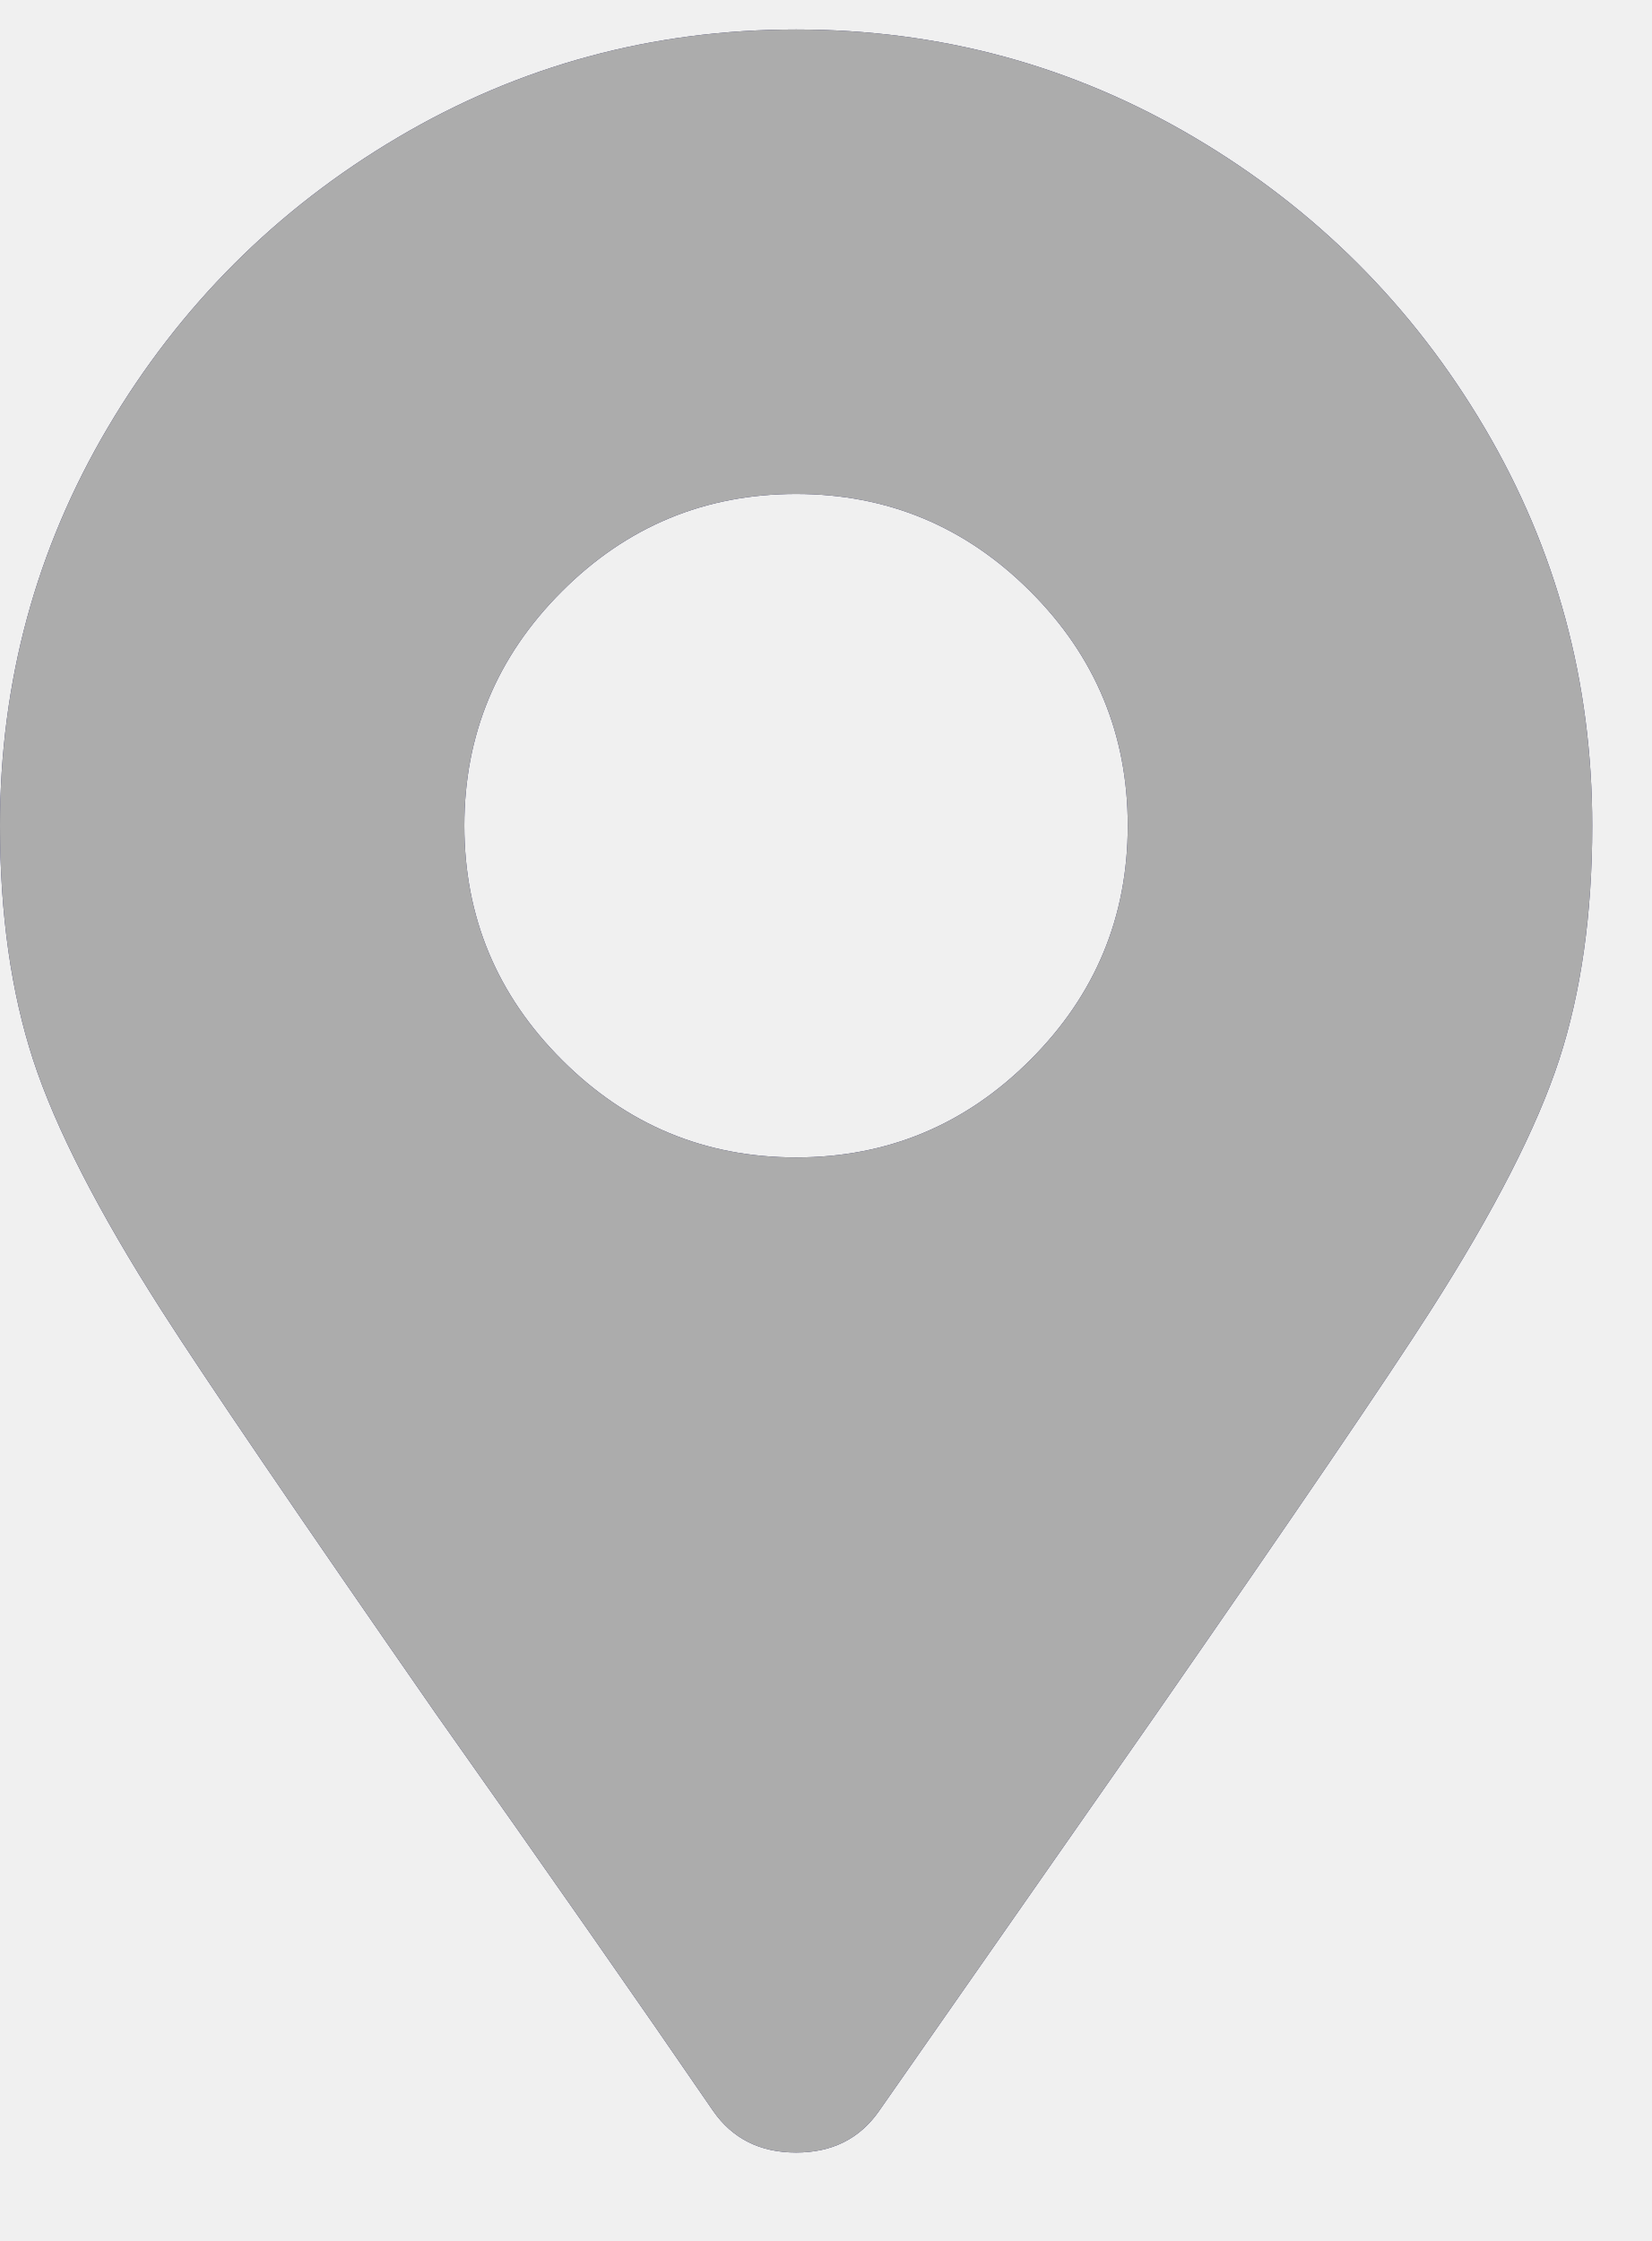
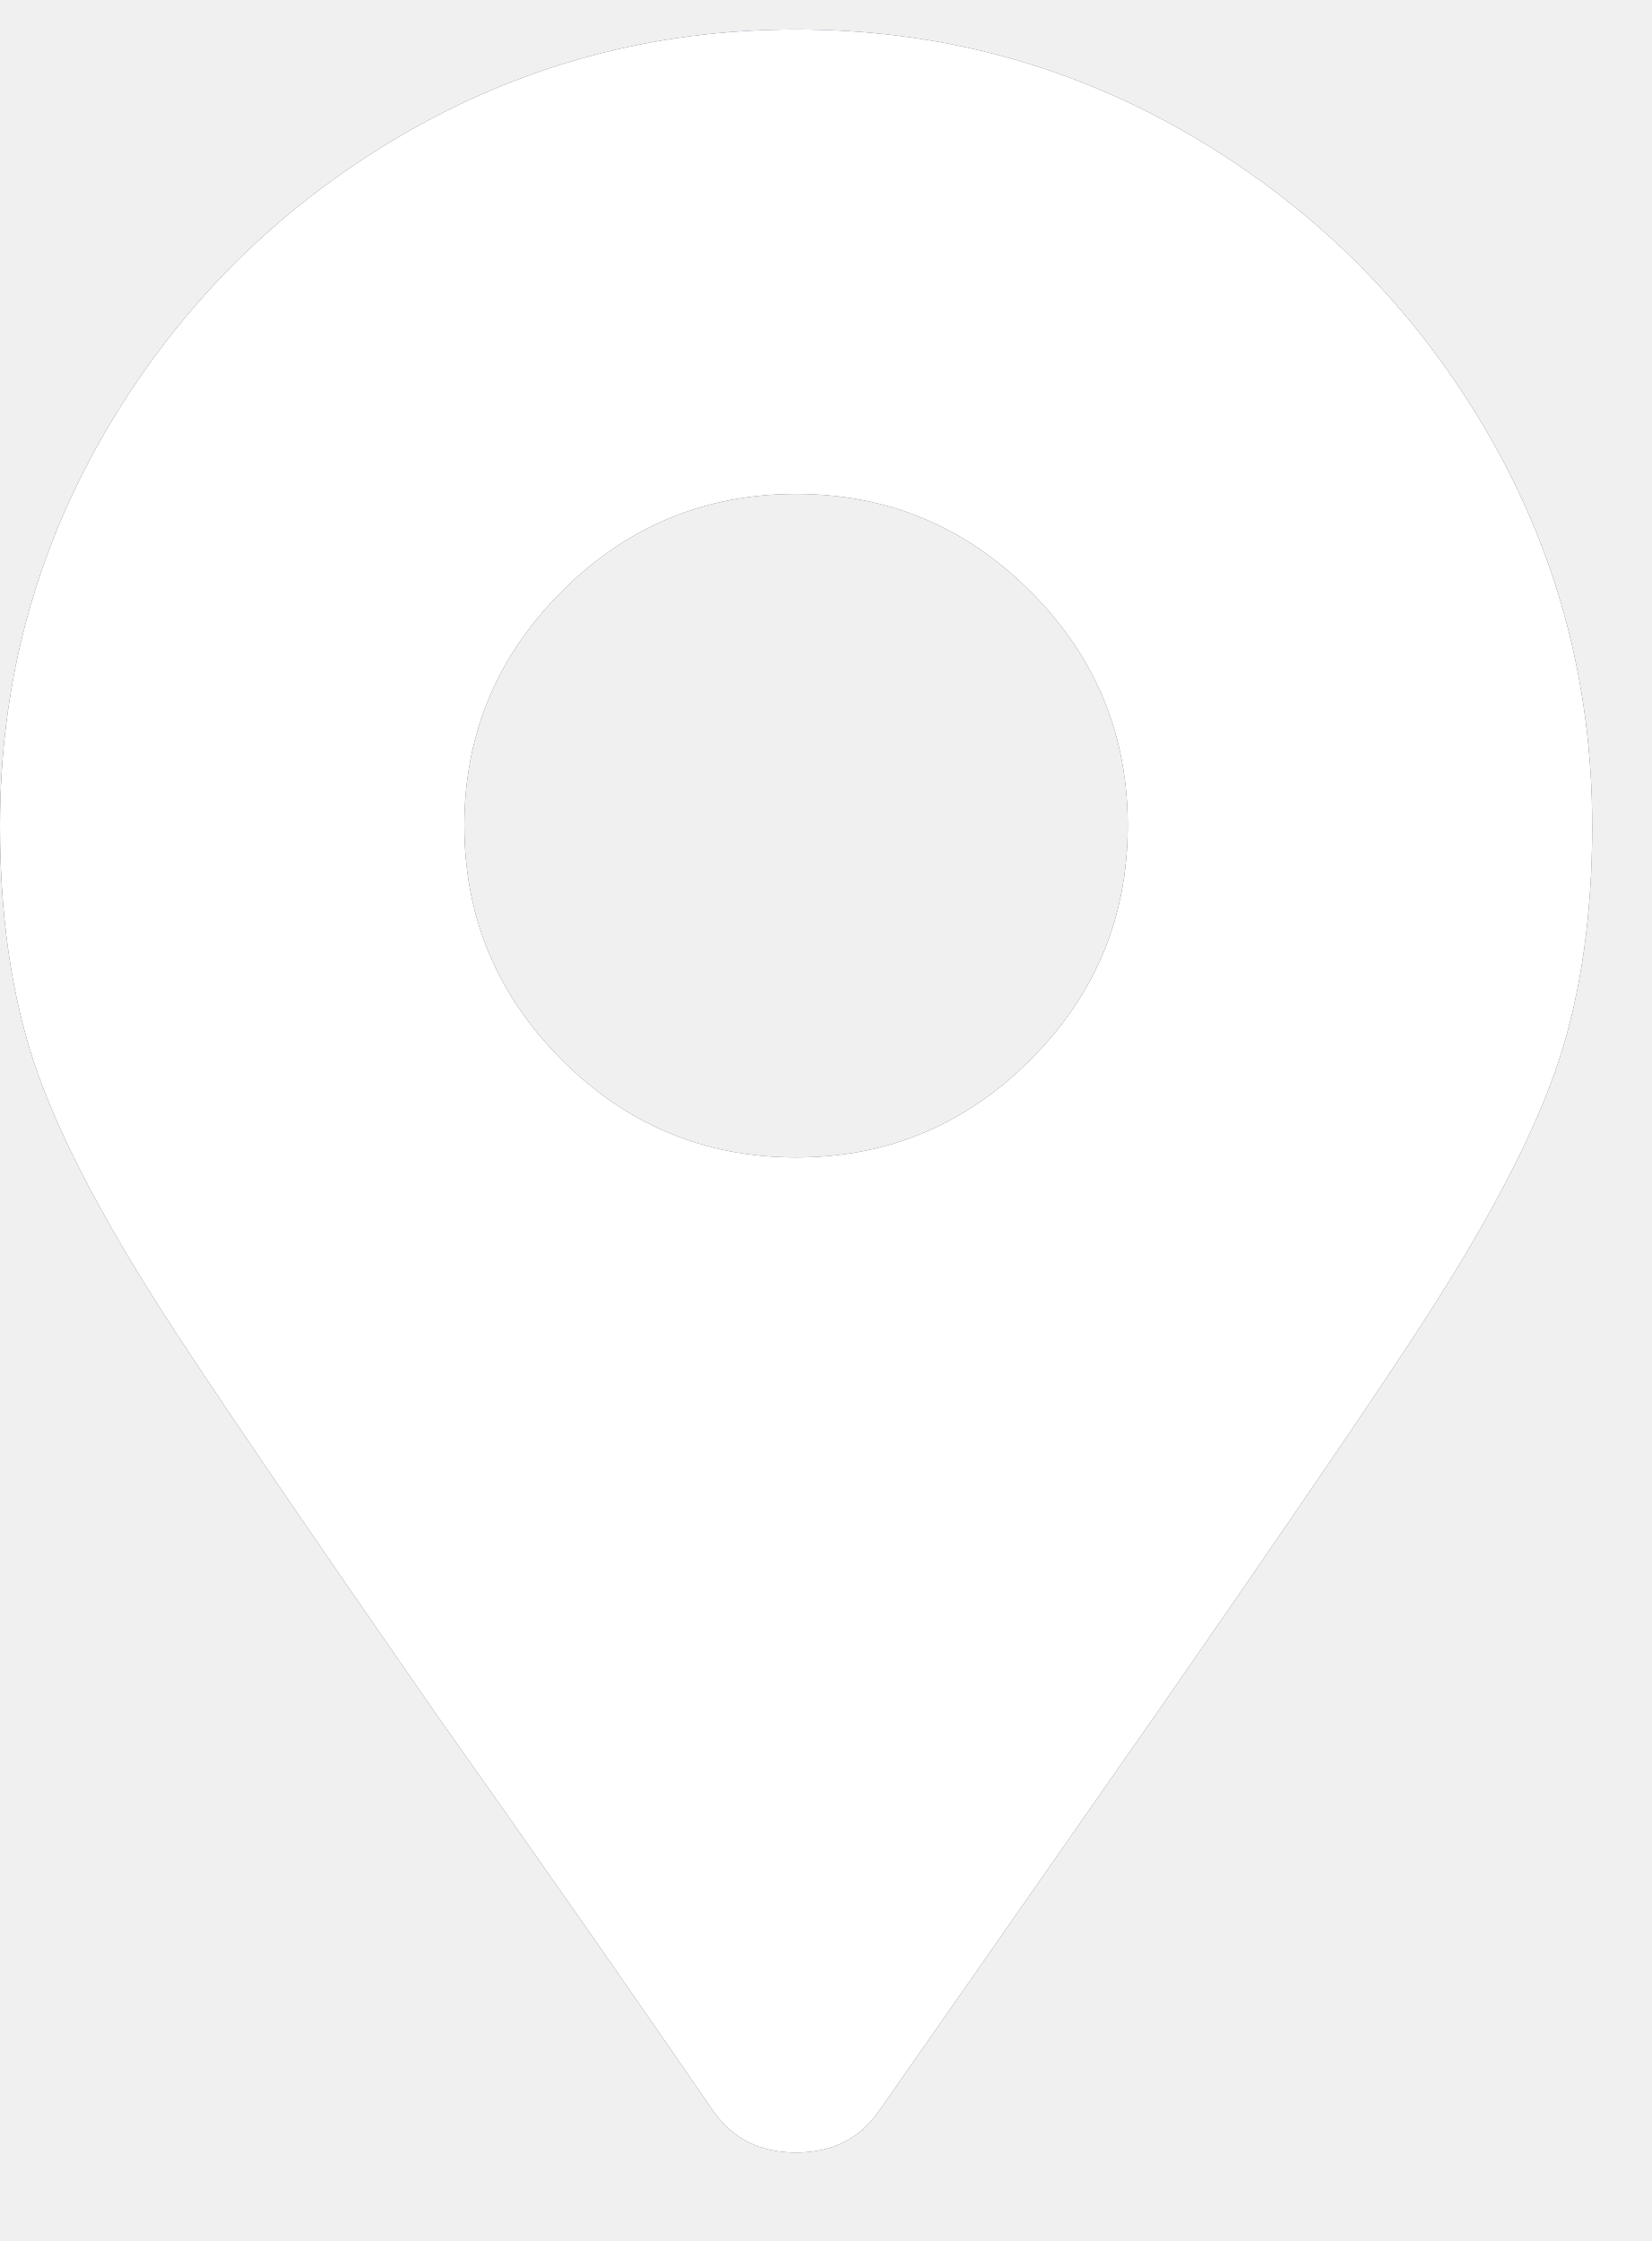
<svg xmlns="http://www.w3.org/2000/svg" xmlns:xlink="http://www.w3.org/1999/xlink" width="14px" height="19px" viewBox="0 0 14 19" version="1.1">
  <defs>
    <path d="M6.047,17.898 C5.437,17.008 4.652,15.883 3.691,14.523 C2.52,12.836 1.746,11.699 1.371,11.113 C0.832,10.27 0.469,9.561 0.281,8.986 C0.094,8.412 0,7.75 0,7 C0,5.781 0.305,4.656 0.914,3.625 C1.523,2.594 2.344,1.773 3.375,1.164 C4.406,0.555 5.531,0.25 6.75,0.25 C7.969,0.25 9.094,0.555 10.125,1.164 C11.156,1.773 11.977,2.594 12.586,3.625 C13.195,4.656 13.5,5.781 13.5,7 C13.5,7.75 13.406,8.412 13.219,8.986 C13.031,9.561 12.668,10.27 12.129,11.113 C11.754,11.699 10.98,12.836 9.809,14.523 L7.453,17.898 C7.289,18.133 7.055,18.25 6.75,18.25 C6.445,18.25 6.211,18.133 6.047,17.898 Z M6.75,9.813 C7.523,9.813 8.186,9.537 8.736,8.986 C9.287,8.436 9.562,7.773 9.562,7 C9.562,6.227 9.287,5.564 8.736,5.014 C8.186,4.463 7.523,4.188 6.75,4.188 C5.977,4.188 5.314,4.463 4.764,5.014 C4.213,5.564 3.937,6.227 3.937,7 C3.937,7.773 4.213,8.436 4.764,8.986 C5.314,9.537 5.977,9.813 6.75,9.813 Z" id="path-1" />
  </defs>
  <g id="Components" stroke="none" stroke-width="1" fill="none" fill-rule="evenodd">
    <g id="Typography" transform="translate(-743, -2055)">
      <g id="Icons-/-Location" transform="translate(738, 2052)">
        <g id="-Colours-/-shades-/-Grey" transform="translate(5, 3)">
          <mask id="mask-2" fill="white">
            <use xlink:href="#path-1" />
          </mask>
          <use id="Mask" fill="#333366" xlink:href="#path-1" />
-           <g id="-Colours-/-shades-/-68" mask="url(#mask-2)" fill="#ACACAC">
+           <g id="-Colours-/-shades-/-68" mask="url(#mask-2)" fill="#ffffff">
            <g transform="translate(-5, -3)" id="Rectangle-2-Copy-5">
              <rect x="0" y="0" width="24" height="24" rx="4" />
            </g>
          </g>
        </g>
      </g>
    </g>
  </g>
</svg>
